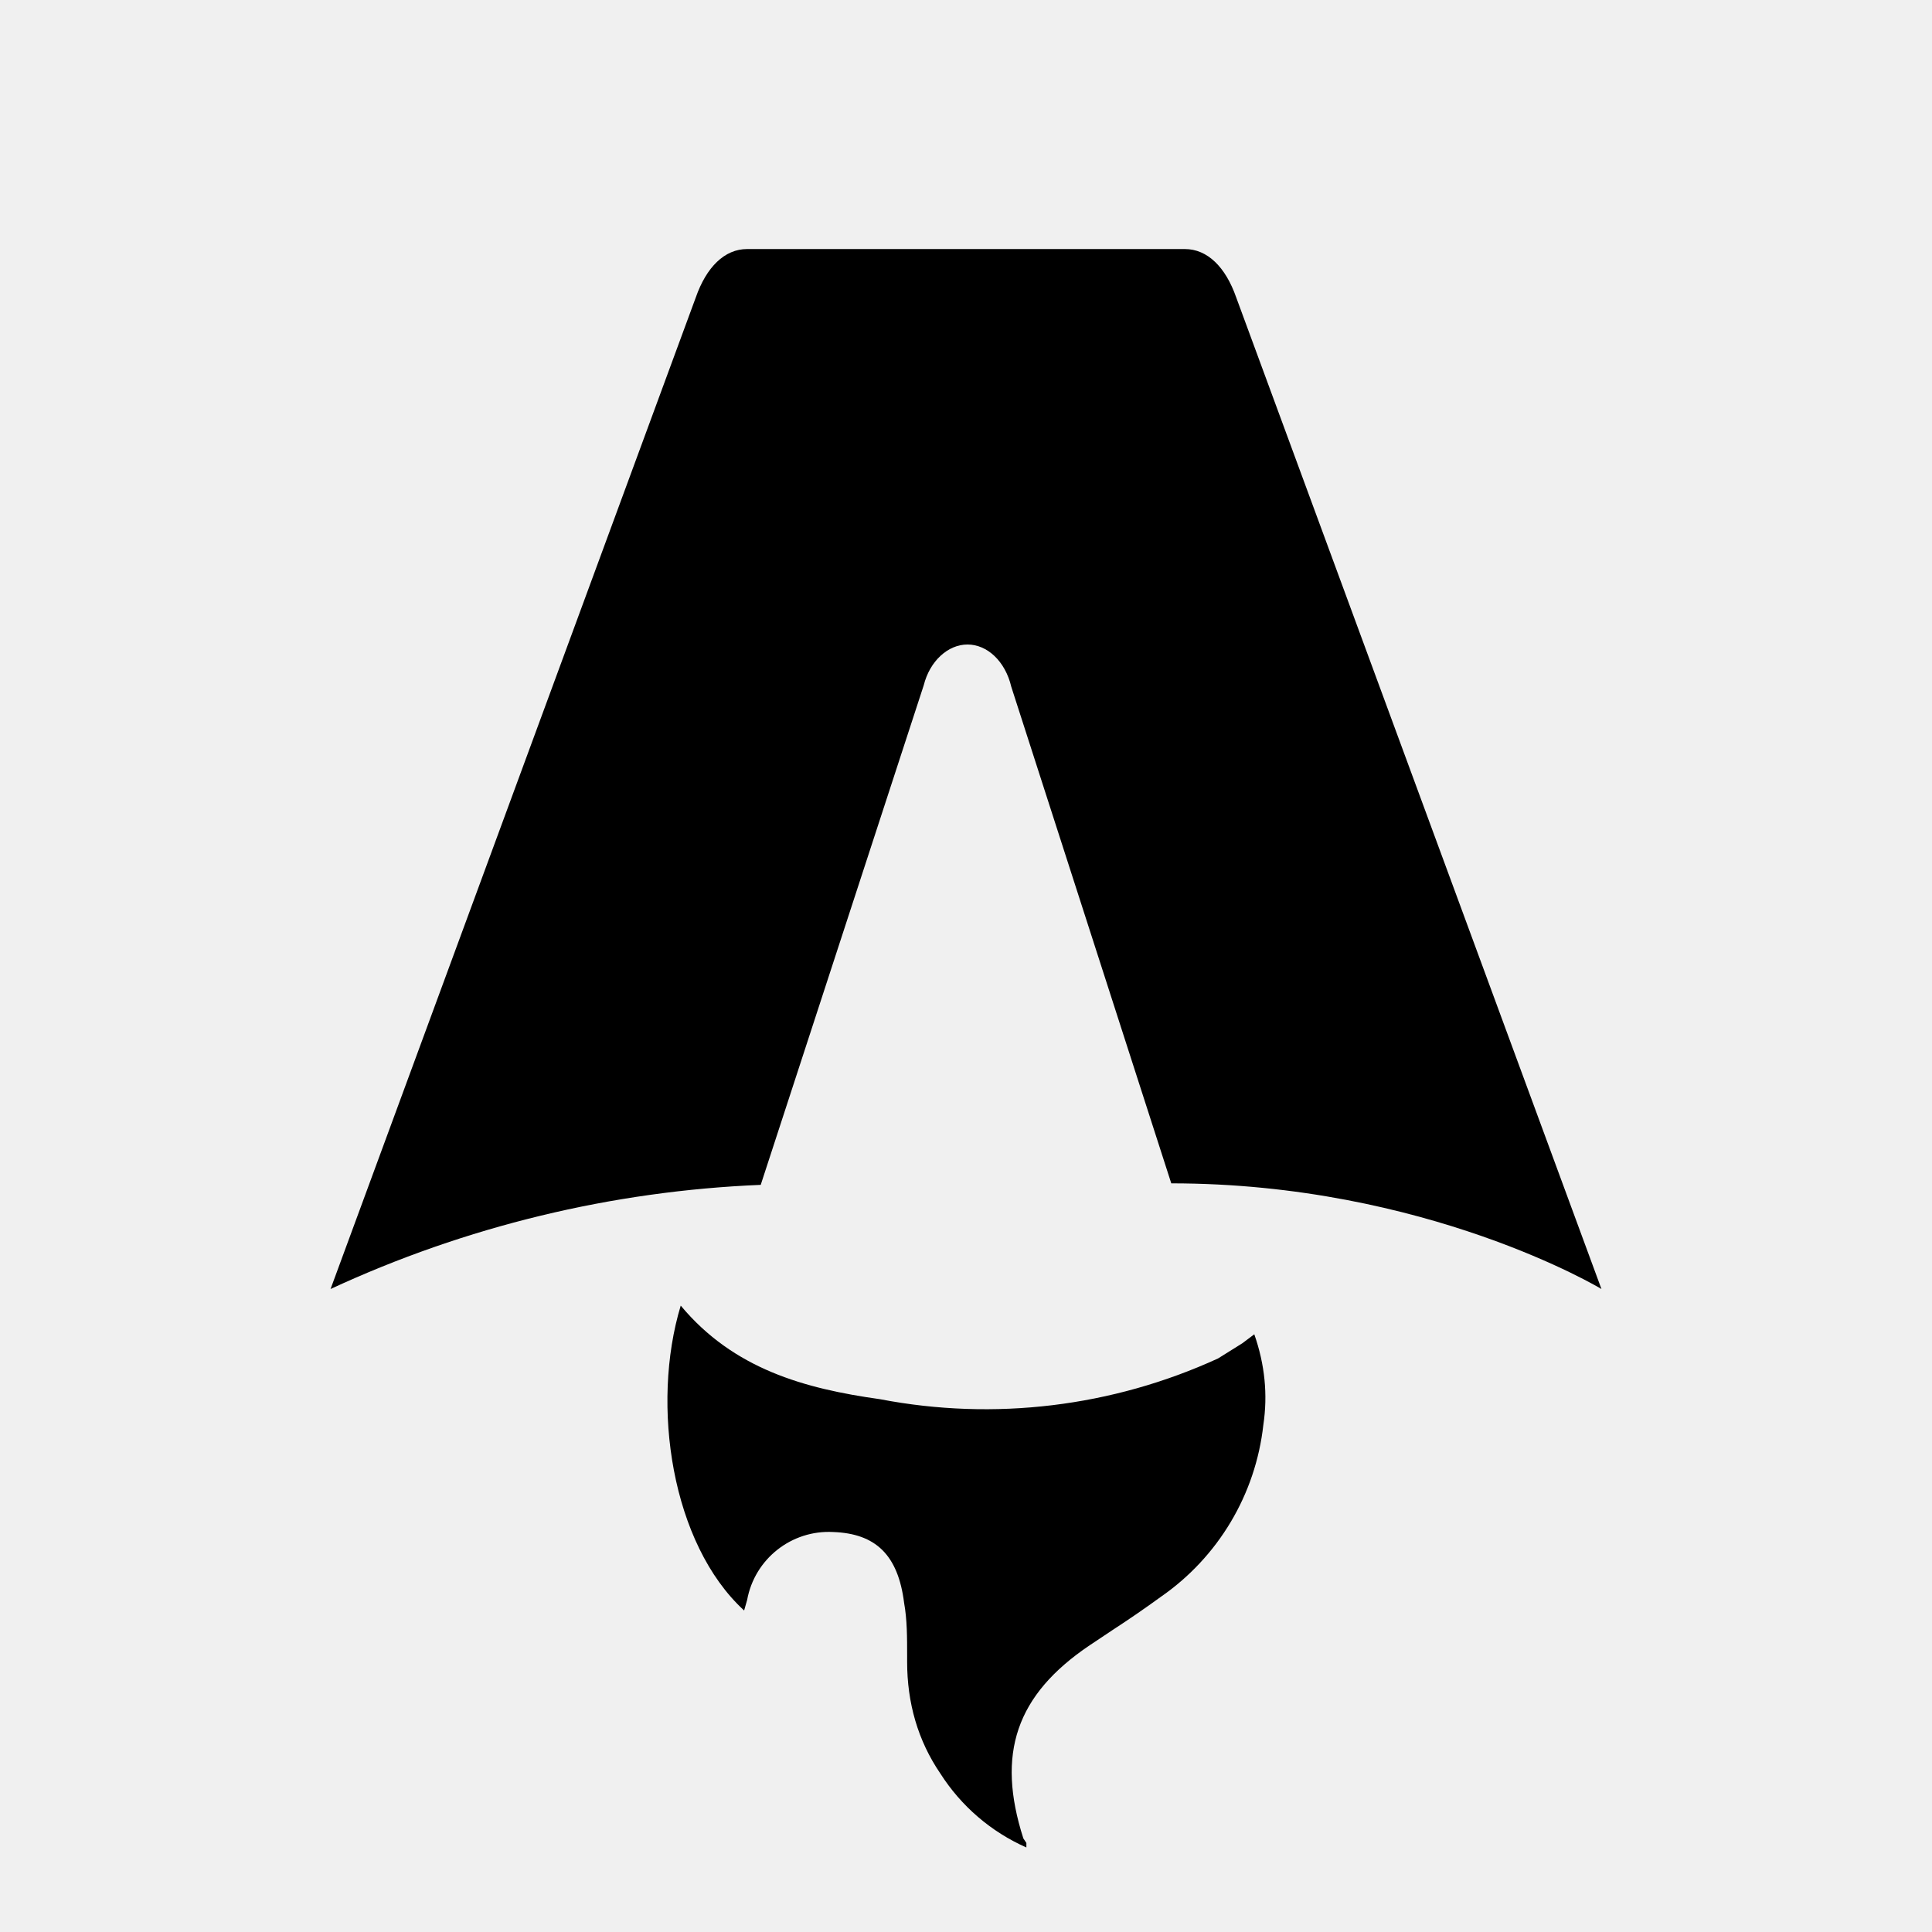
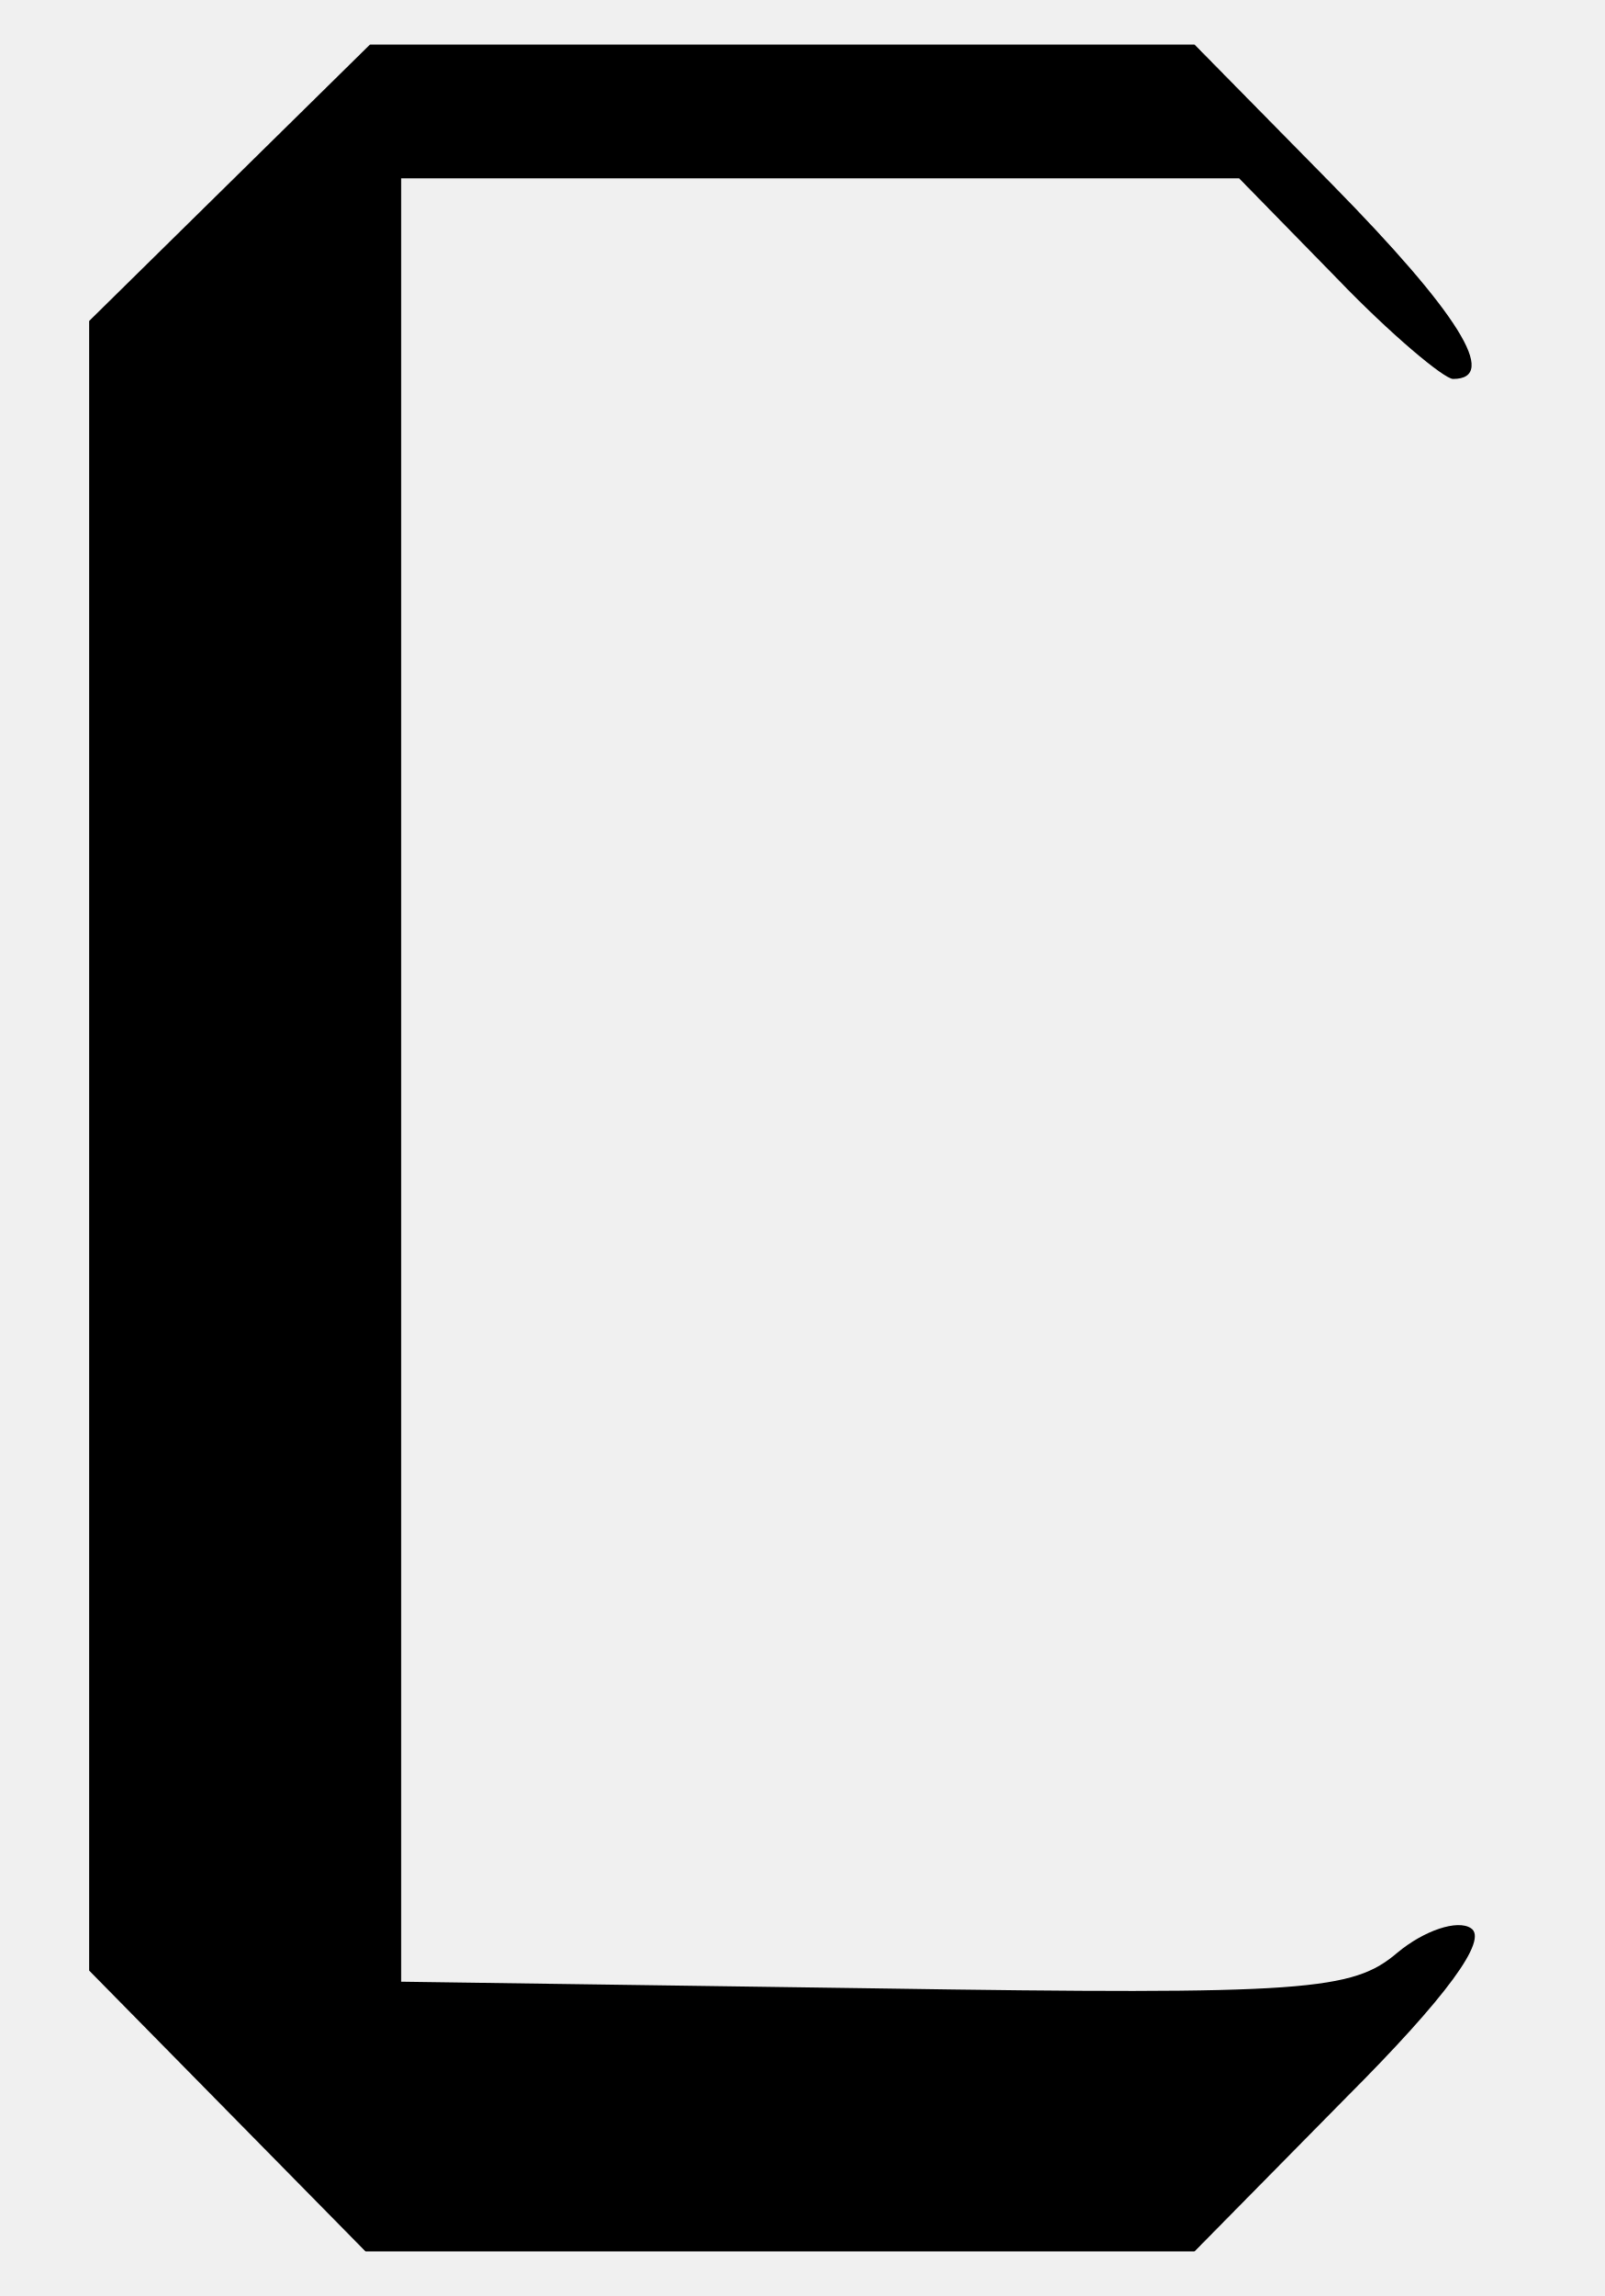
- <svg xmlns="http://www.w3.org/2000/svg" fill="none" viewBox="0 0 128 128">
-   <path d="M50.4 78.5a75.1 75.1 0 0 0-28.5 6.9l24.2-65.7c.7-2 1.9-3.2 3.4-3.2h29c1.5 0 2.7 1.2 3.4 3.2l24.2 65.7s-11.6-7-28.5-7L67 45.5c-.4-1.7-1.6-2.8-2.9-2.8-1.3 0-2.5 1.1-2.9 2.7L50.4 78.5Zm-1.1 28.2Zm-4.2-20.2c-2 6.6-.6 15.8 4.2 20.2a17.5 17.5 0 0 1 .2-.7 5.5 5.5 0 0 1 5.7-4.5c2.8.1 4.3 1.5 4.7 4.7.2 1.1.2 2.3.2 3.5v.4c0 2.7.7 5.2 2.2 7.4a13 13 0 0 0 5.7 4.9v-.3l-.2-.3c-1.8-5.6-.5-9.5 4.4-12.8l1.5-1a73 73 0 0 0 3.2-2.2 16 16 0 0 0 6.8-11.4c.3-2 .1-4-.6-6l-.8.6-1.6 1a37 37 0 0 1-22.4 2.7c-5-.7-9.7-2-13.2-6.2Z" />
-   <style>
+ <svg xmlns="http://www.w3.org/2000/svg" class="img-fluid" id="outputsvg" width="72" height="103" viewBox="0 0 720 1030">
+   <g id="l5LuYwPZmne0mvctQQFSyRS" fill="currentcolor" style="transform: none;">
+     <g style="transform: none;">
+       <path id="pxBWyluON" d="M102 947 l-62 -63 0 -370 0 -370 63 -62 63 -62 185 0 185 0 62 63 c56 57 75 87 54 87 -4 0 -28 -20 -52 -45 l-44 -45 -188 0 -188 0 0 405 0 404 213 3 c194 3 214 1 234 -16 12 -10 27 -15 33 -11 8 5 -11 31 -56 76 l-68 69 -186 0 -186 0 -62 -63z" />
+       <style>
        path { fill: #000; }
        @media (prefers-color-scheme: dark) {
            path { fill: #FFF; }
        }
    </style>
+     </g>
+   </g>
</svg>
